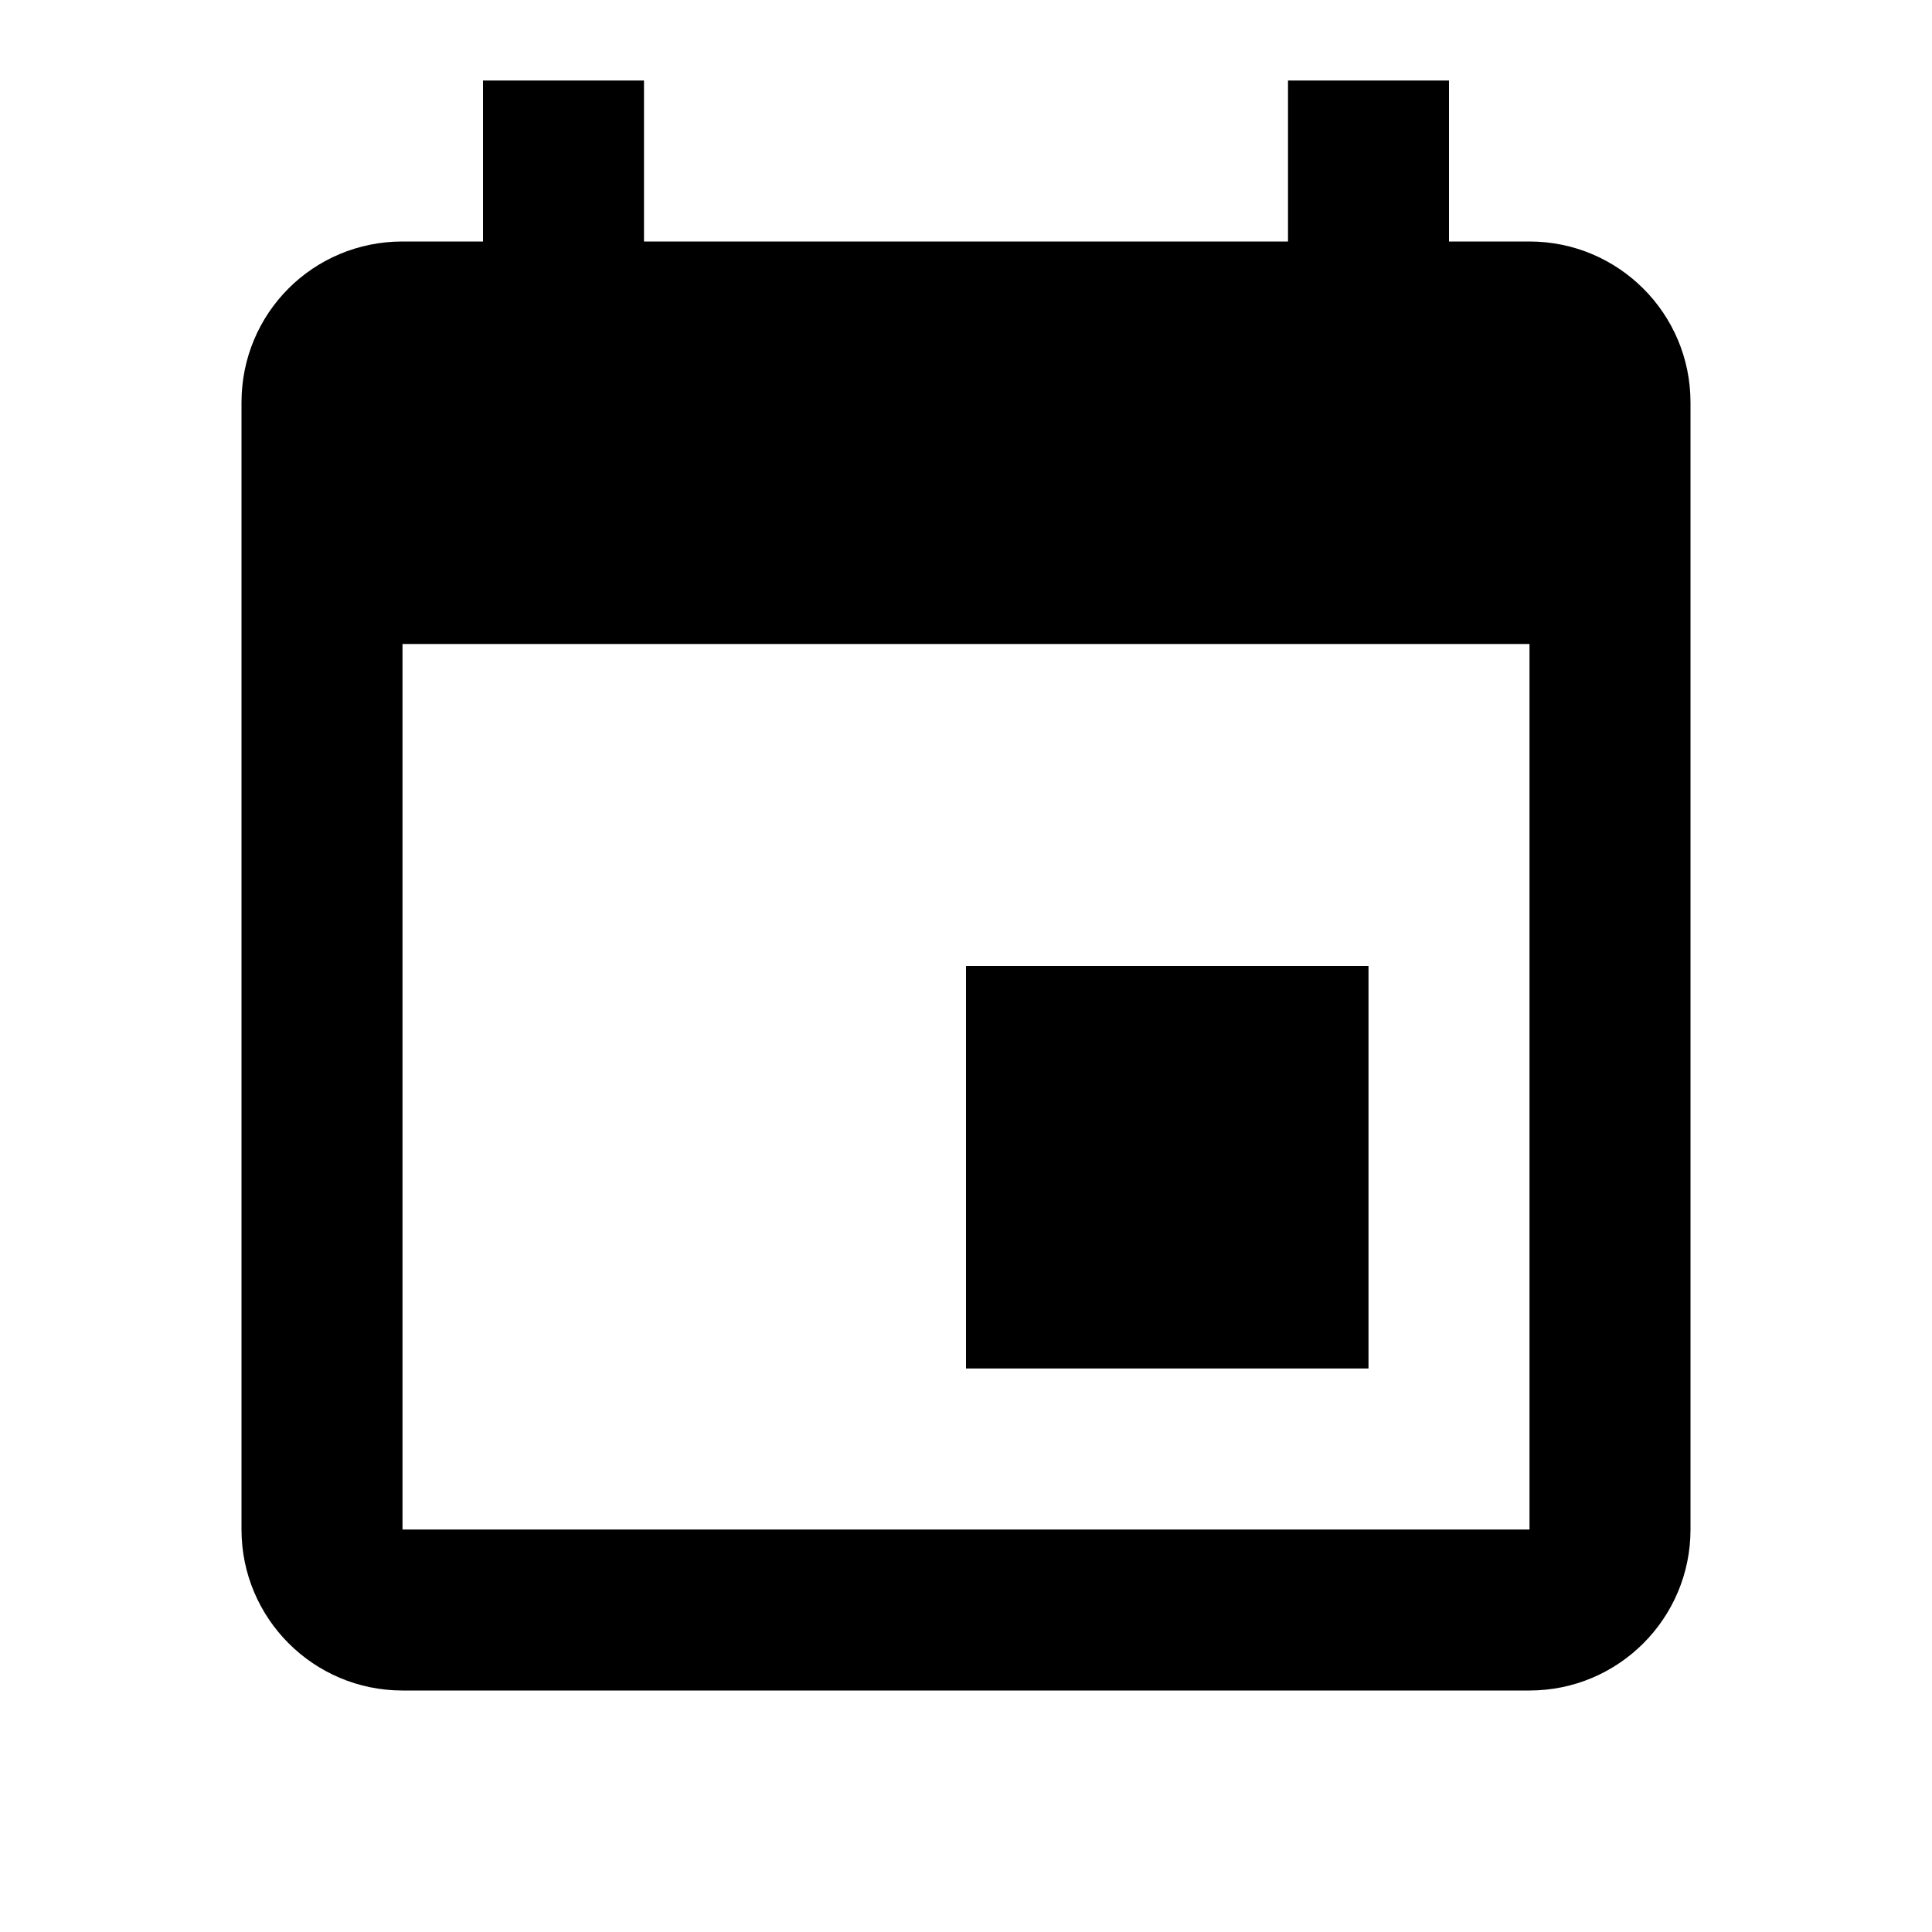
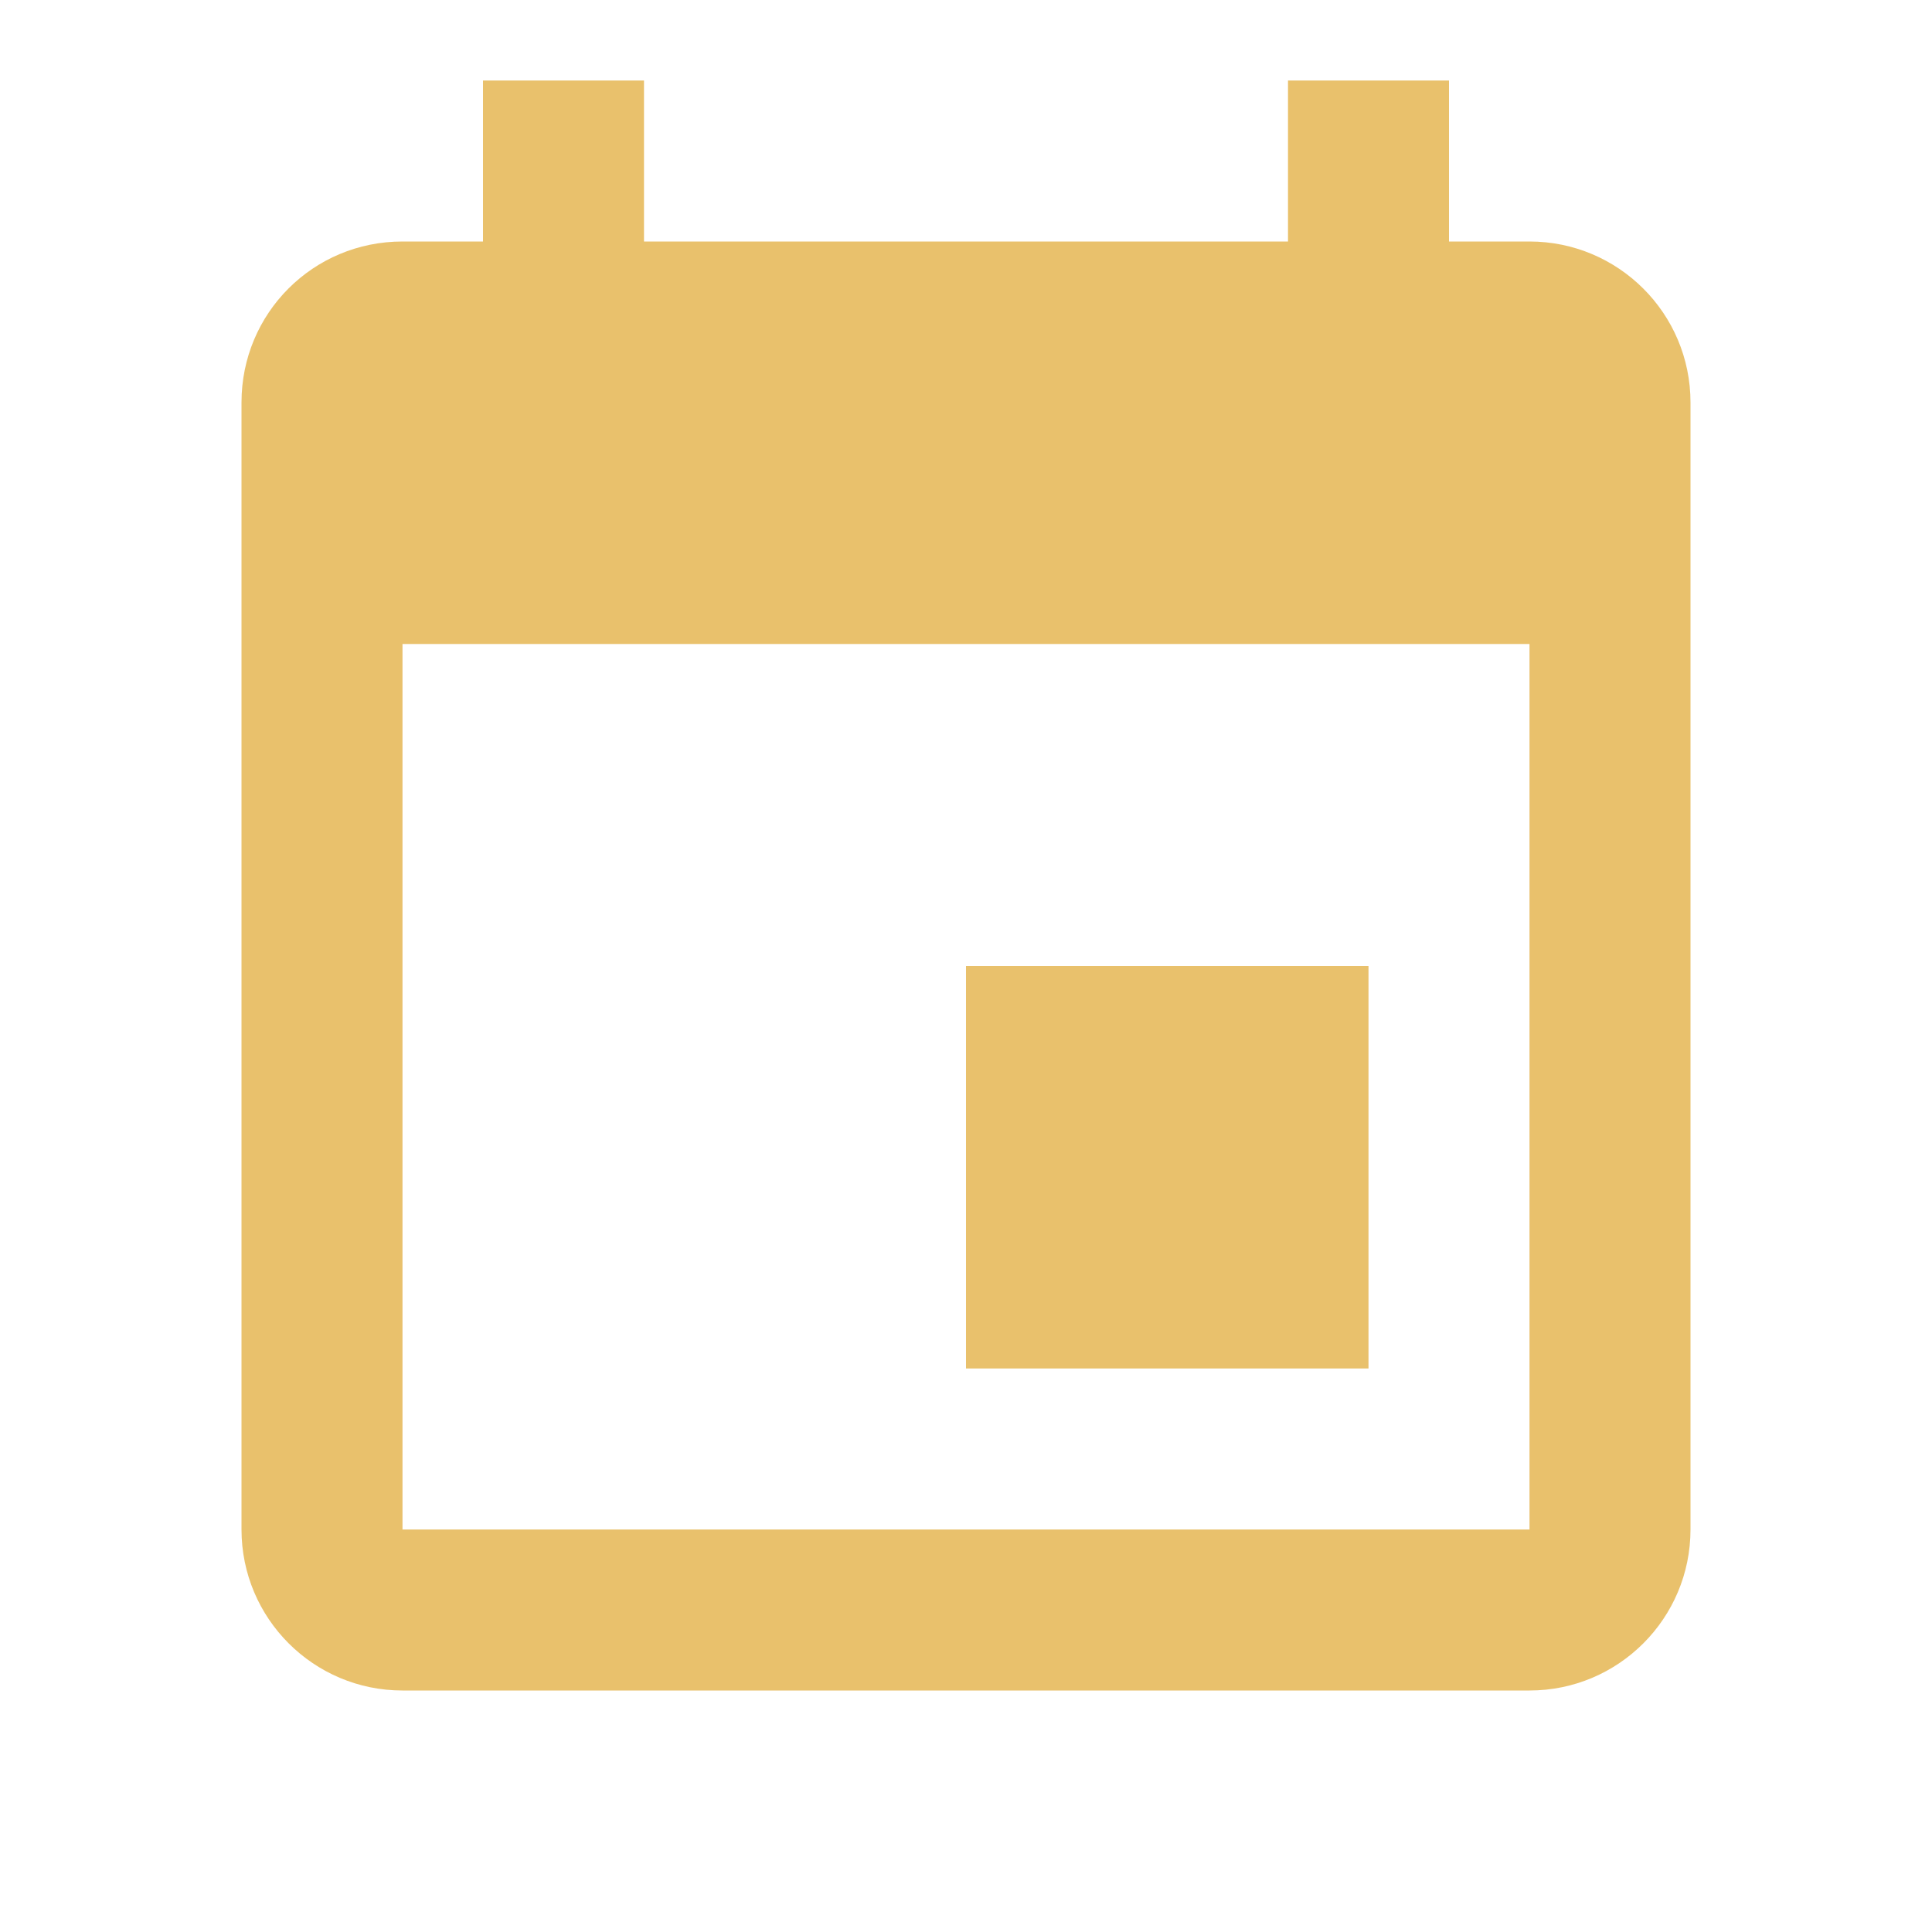
- <svg xmlns="http://www.w3.org/2000/svg" id="mdi-calendar" viewBox="0 0 24 24">
+ <svg xmlns="http://www.w3.org/2000/svg" fill="#E9C16C" preserveAspectRatio="xMidYMid meet" id="mdi-calendar" viewBox="0 0 24 24">
  <path d="M19,19H5V8H19M16,1V3H8V1H6V3H5C3.89,3 3,3.89 3,5V19A2,2 0 0,0 5,21H19A2,2 0 0,0 21,19V5C21,3.89 20.1,3 19,3H18V1M17,12H12V17H17V12Z" />
</svg>
